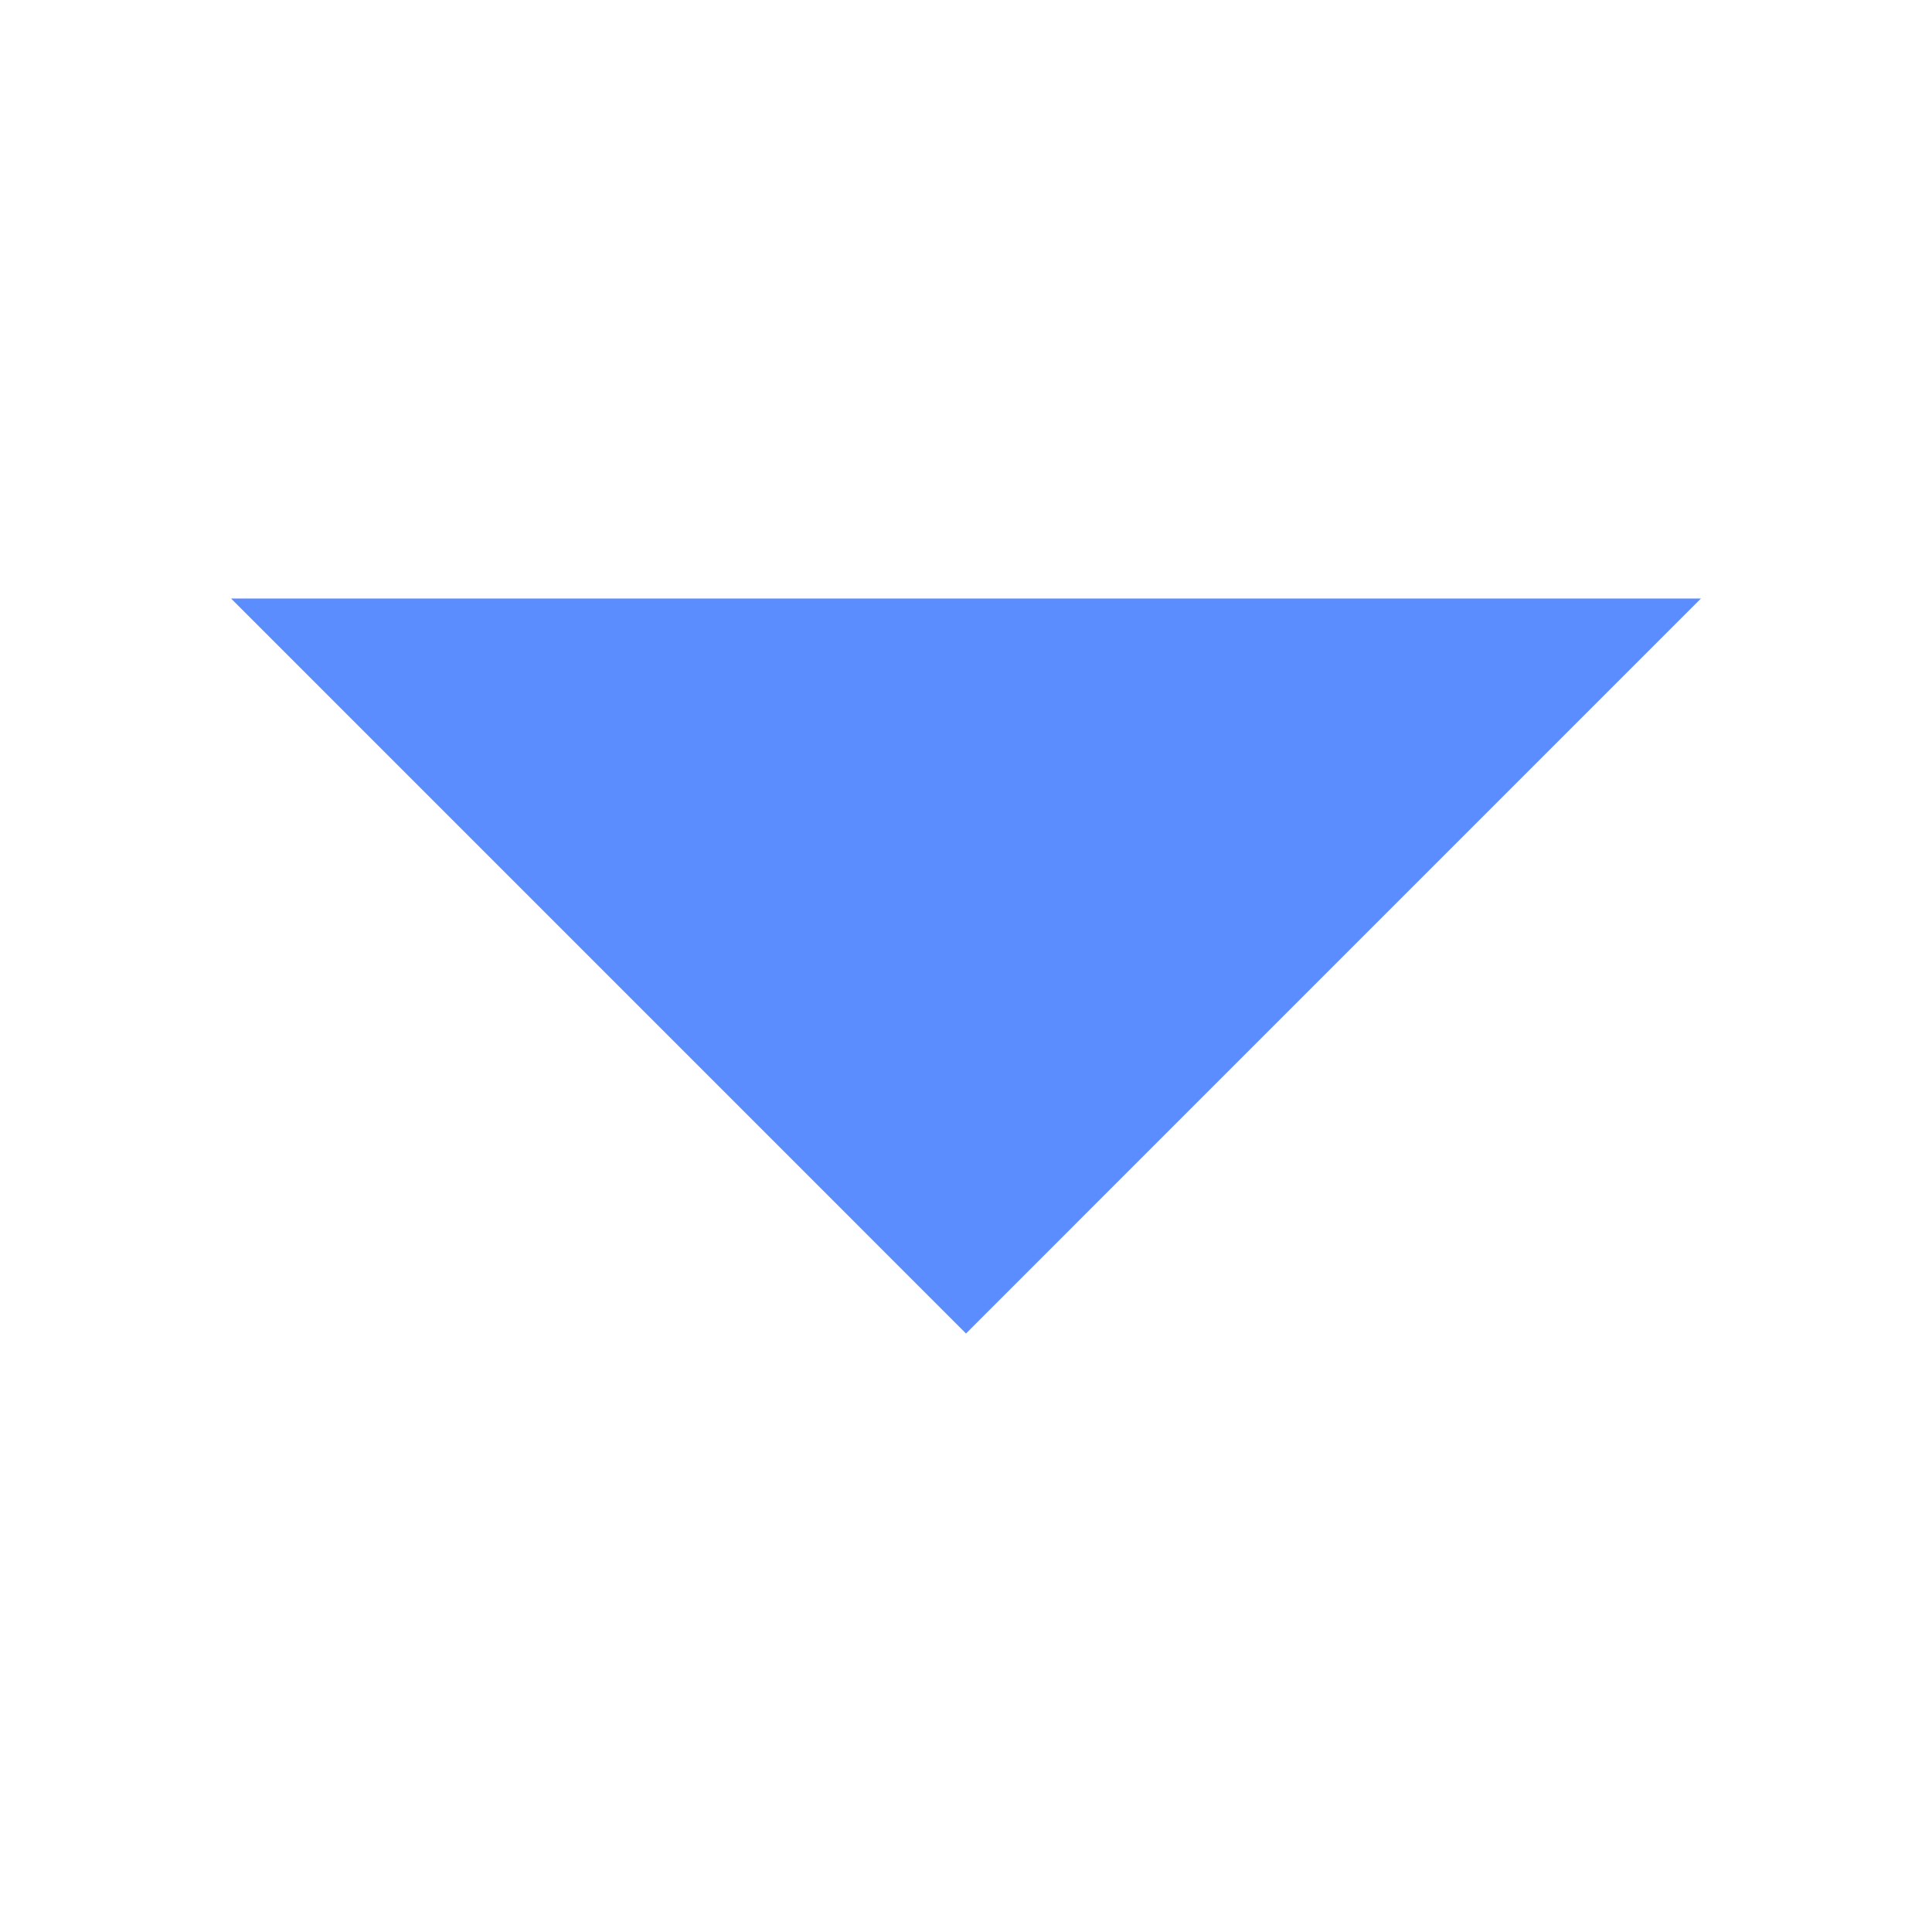
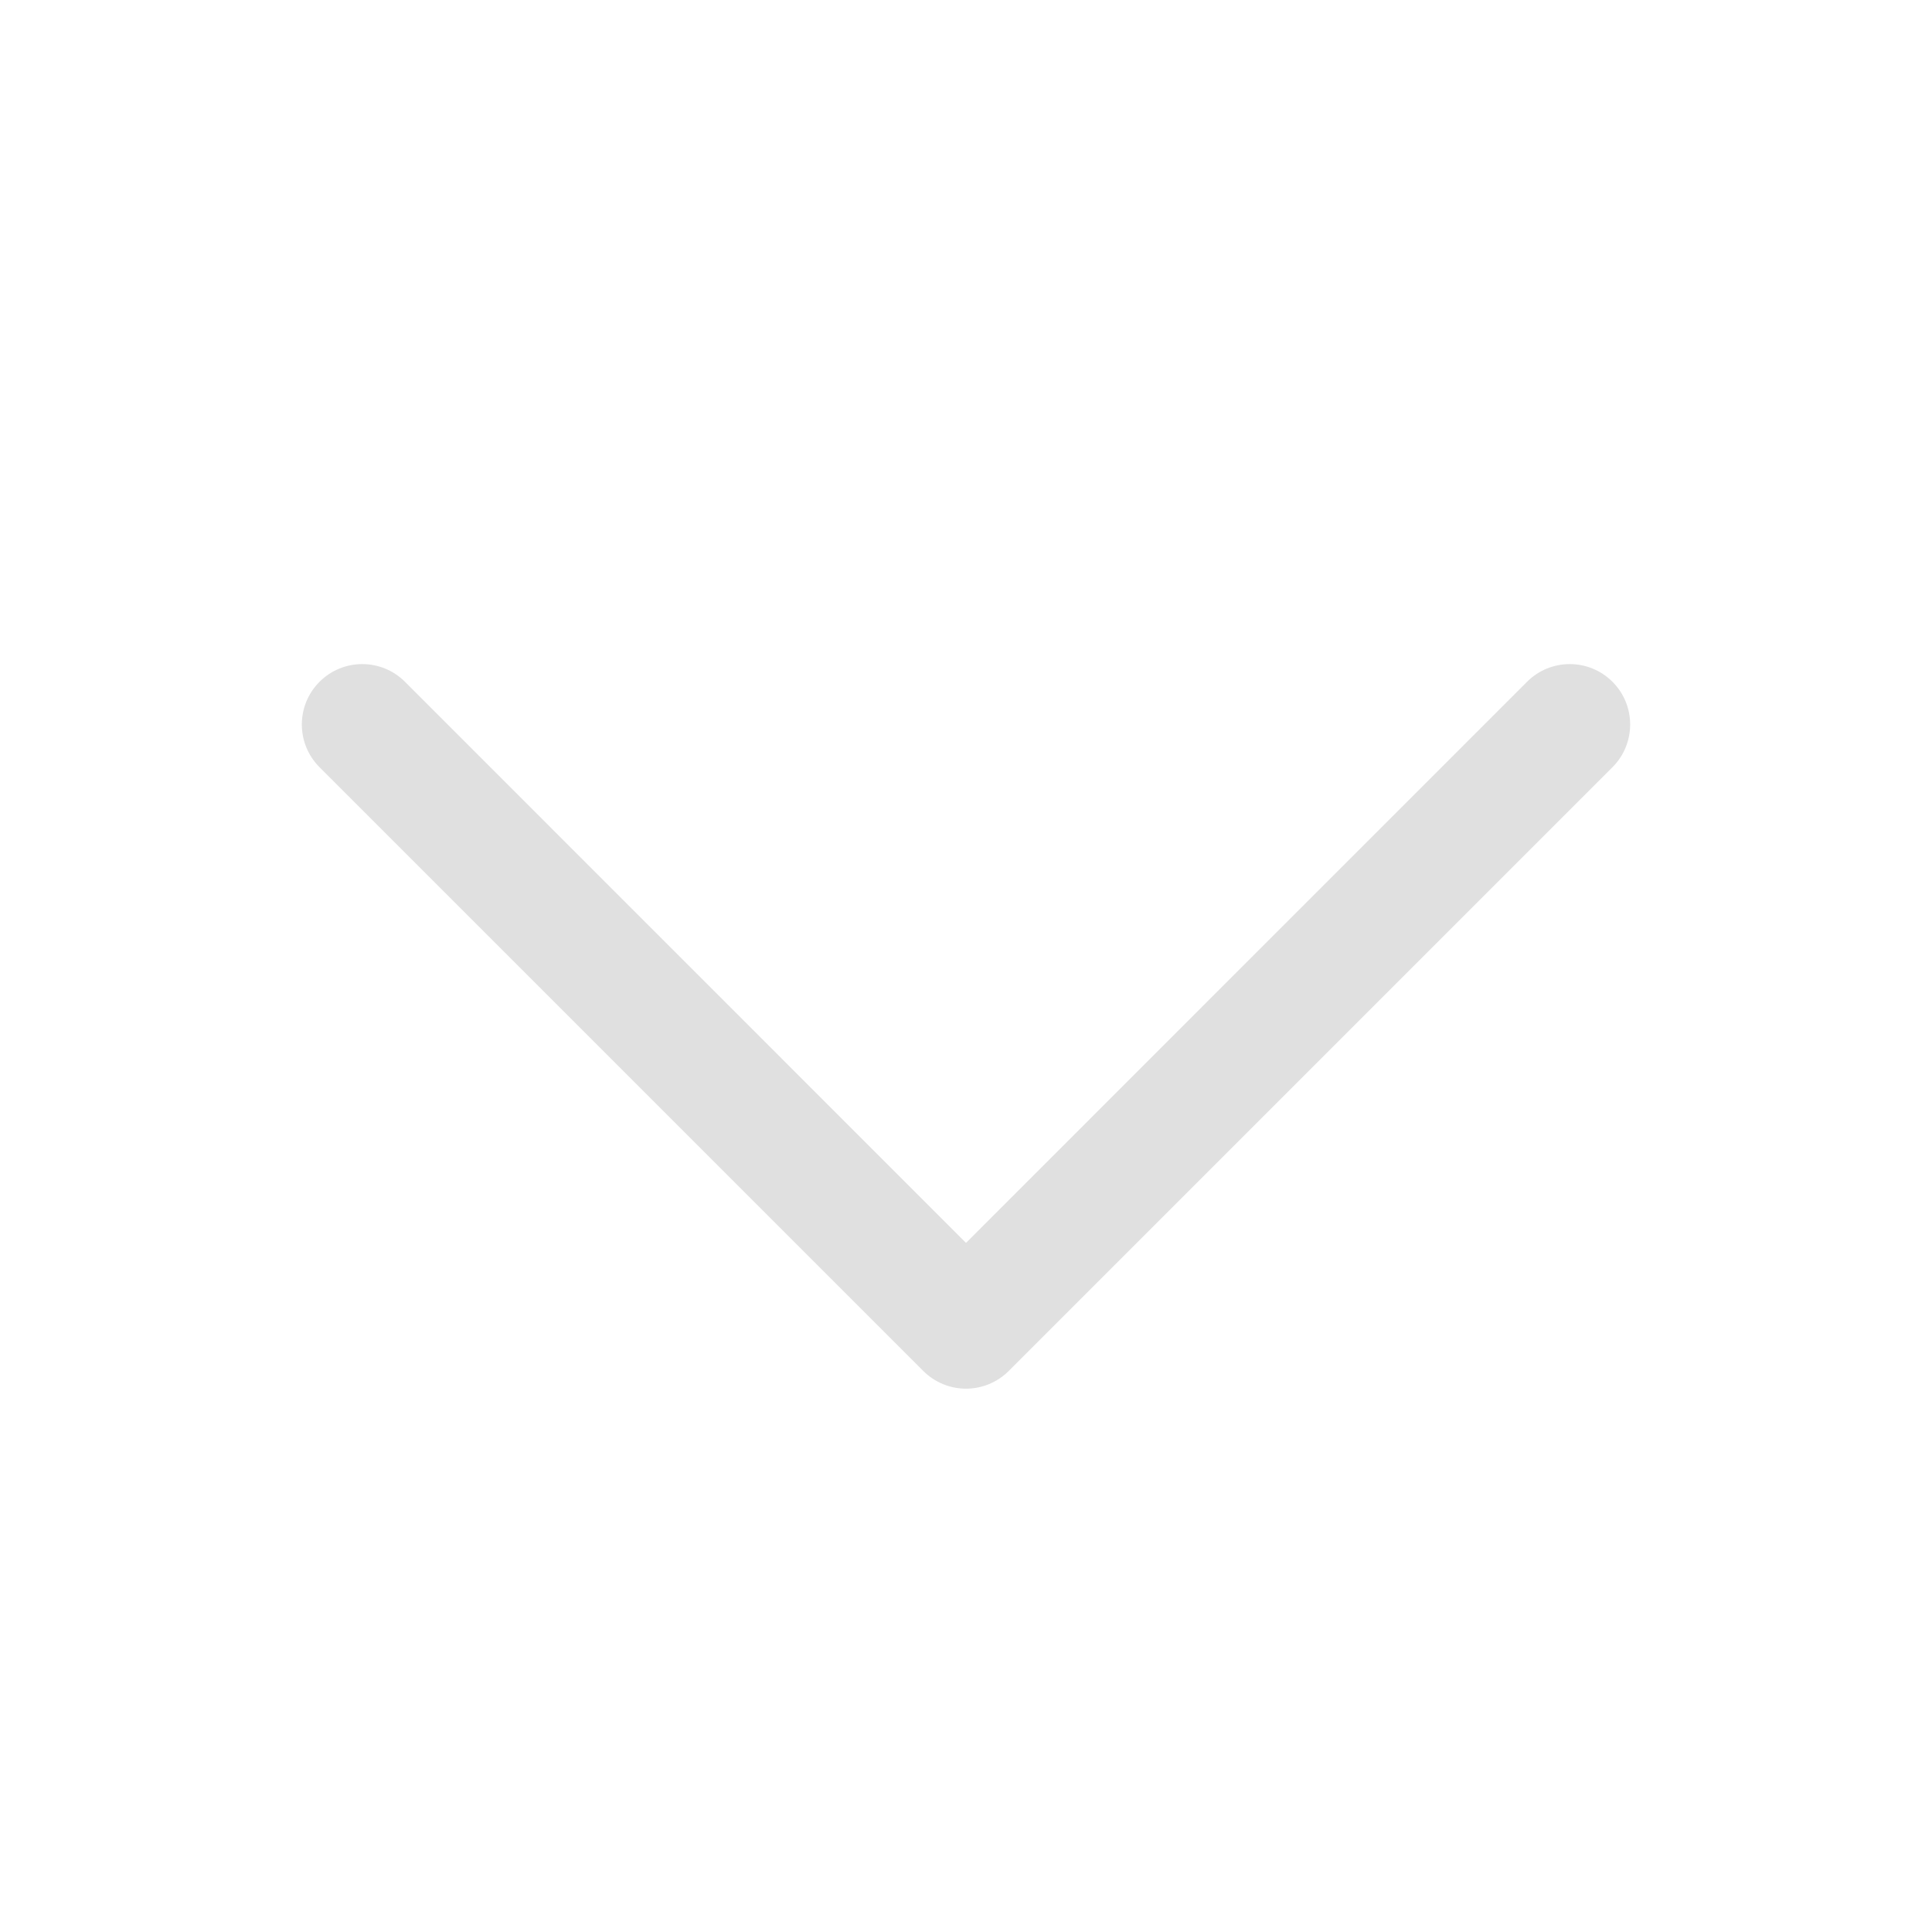
- <svg xmlns="http://www.w3.org/2000/svg" version="1.1" id="Layer_1" x="0px" y="0px" width="32px" height="32px" viewBox="0 0 32 32" enable-background="new 0 0 32 32" xml:space="preserve">
-   <polyline fill="#5C8DFF" enable-background="new    " points="28.173,9.913 16,22.087 3.827,9.913 " />
+ <svg xmlns="http://www.w3.org/2000/svg" width="32" height="32" viewBox="0 0 256 256">
+   <path fill="#e0e0e0" d="M213.66 101.66l-80 80a8 8 0 0 1-11.32 0l-80-80a8 8 0 0 1 11.32-11.32L128 164.69l74.34-74.35a8 8 0 0 1 11.32 11.32Z" />
</svg>
